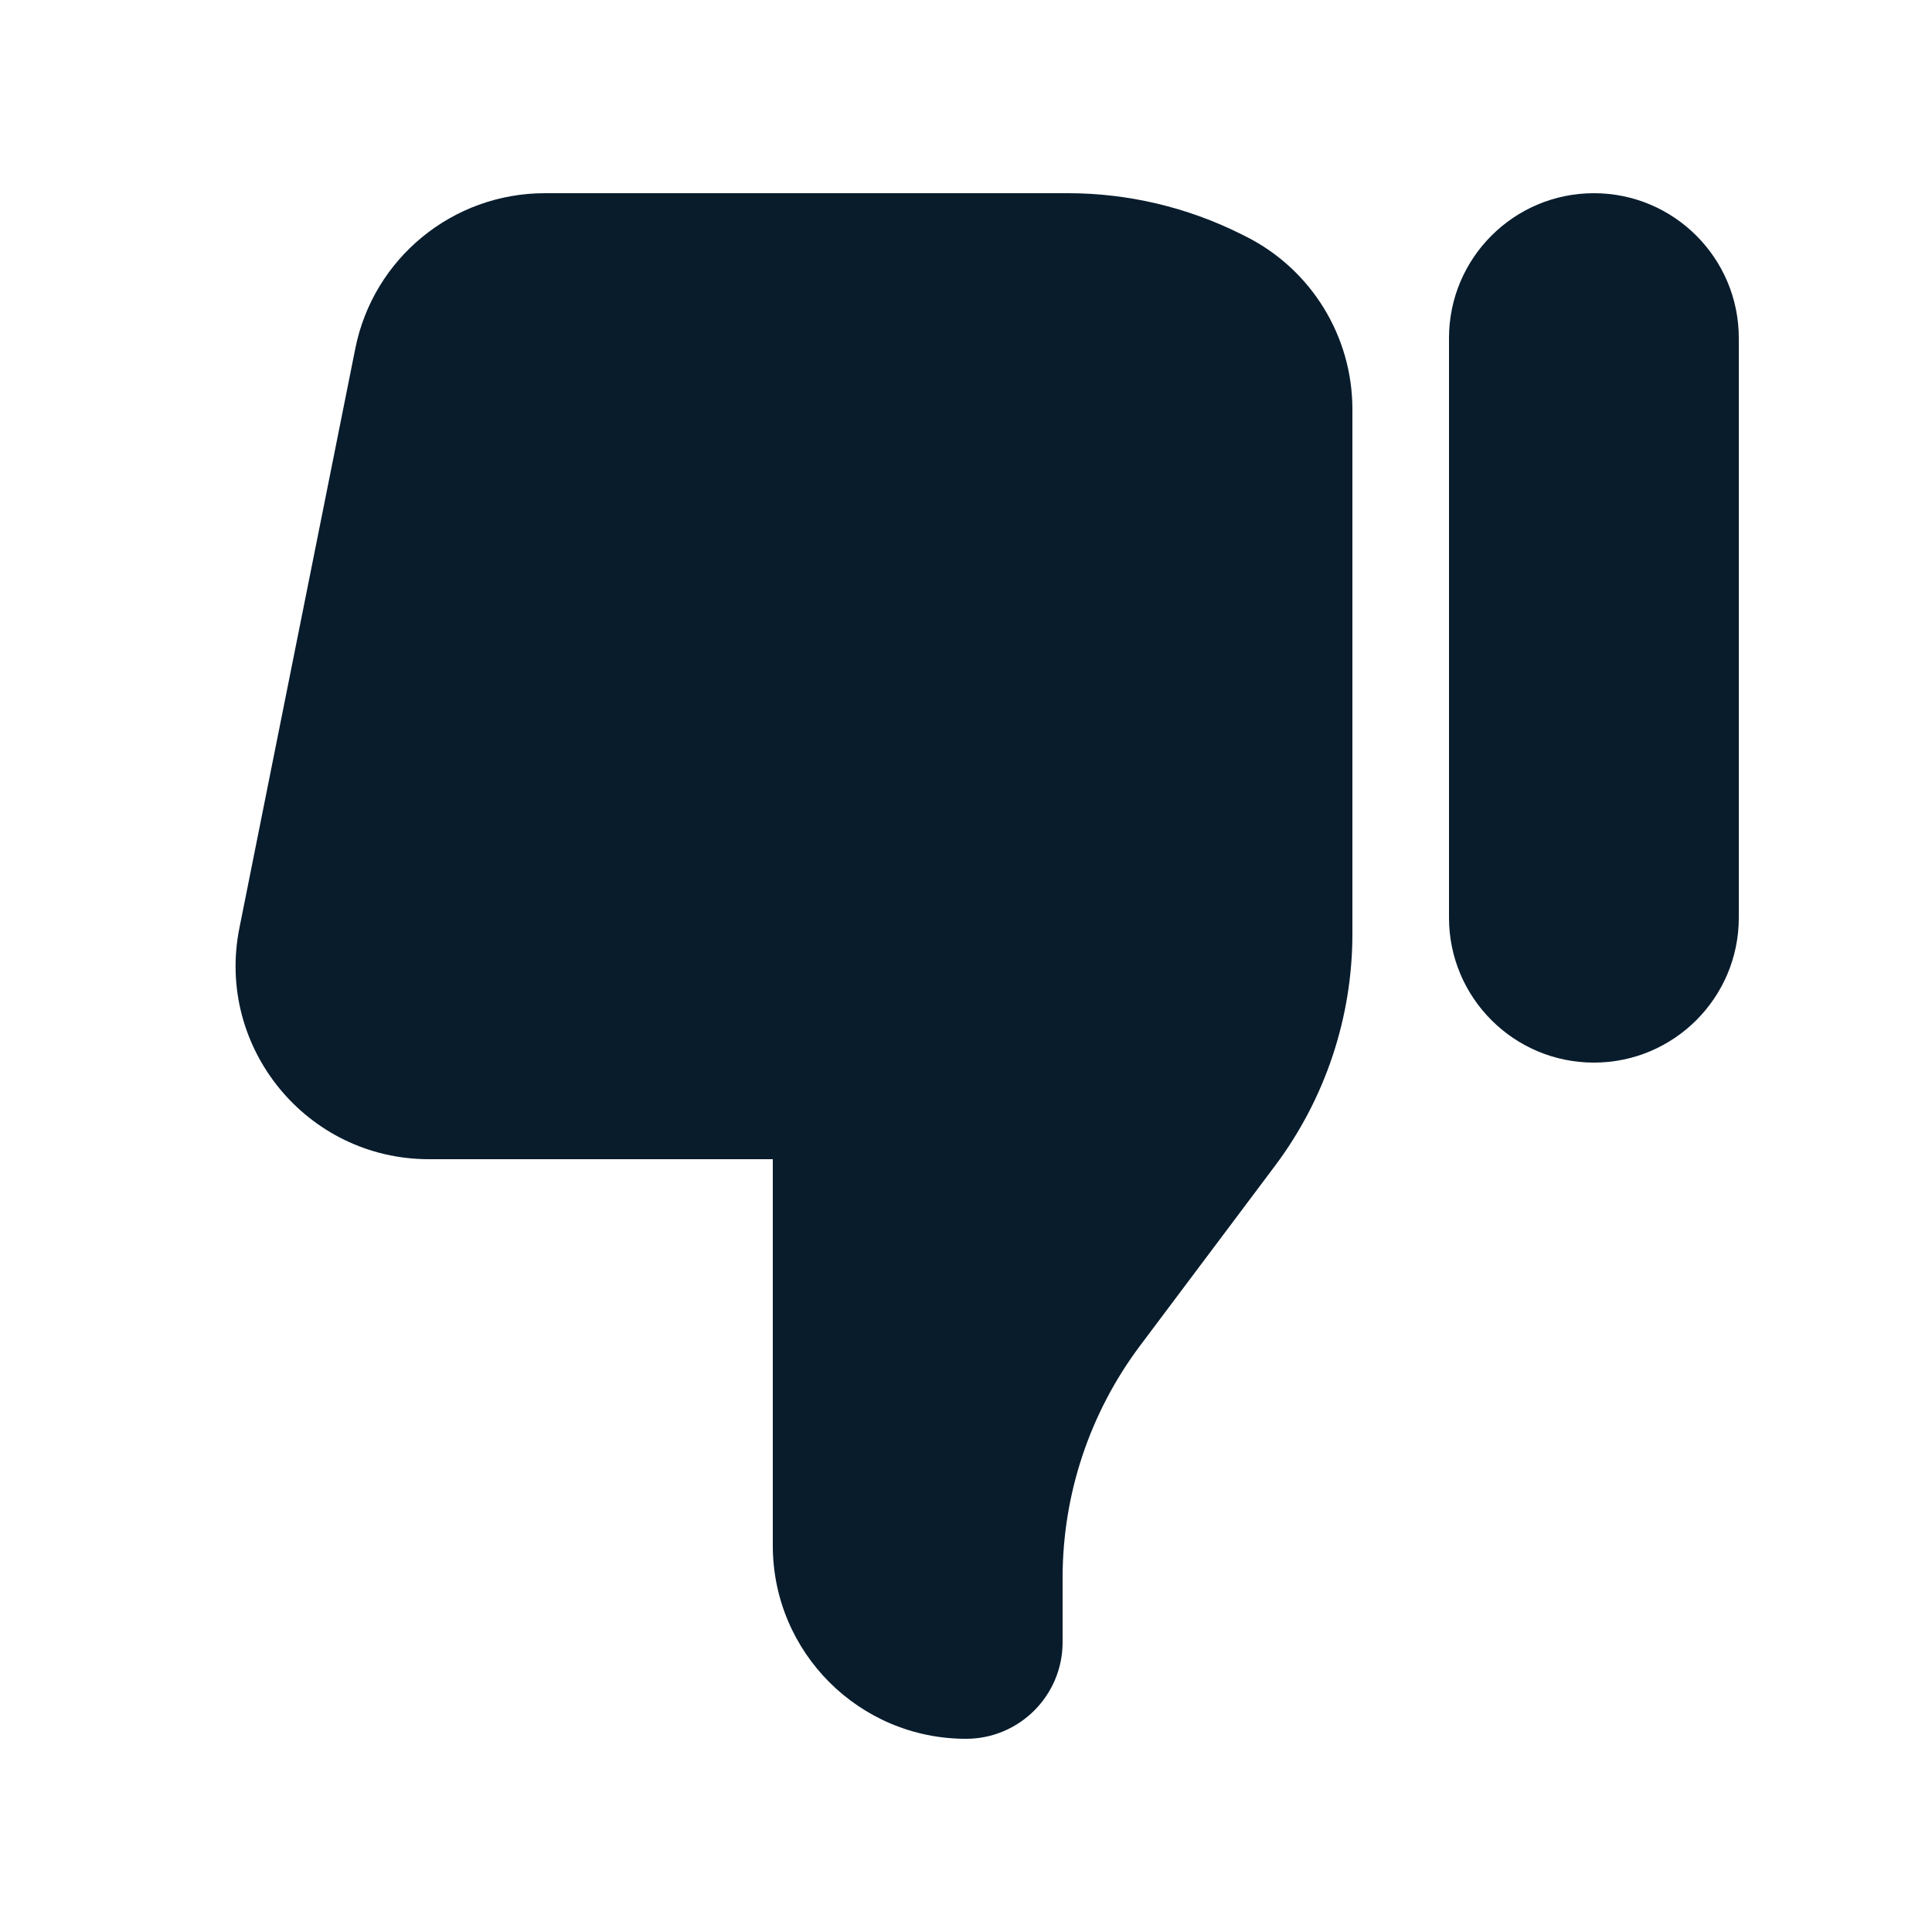
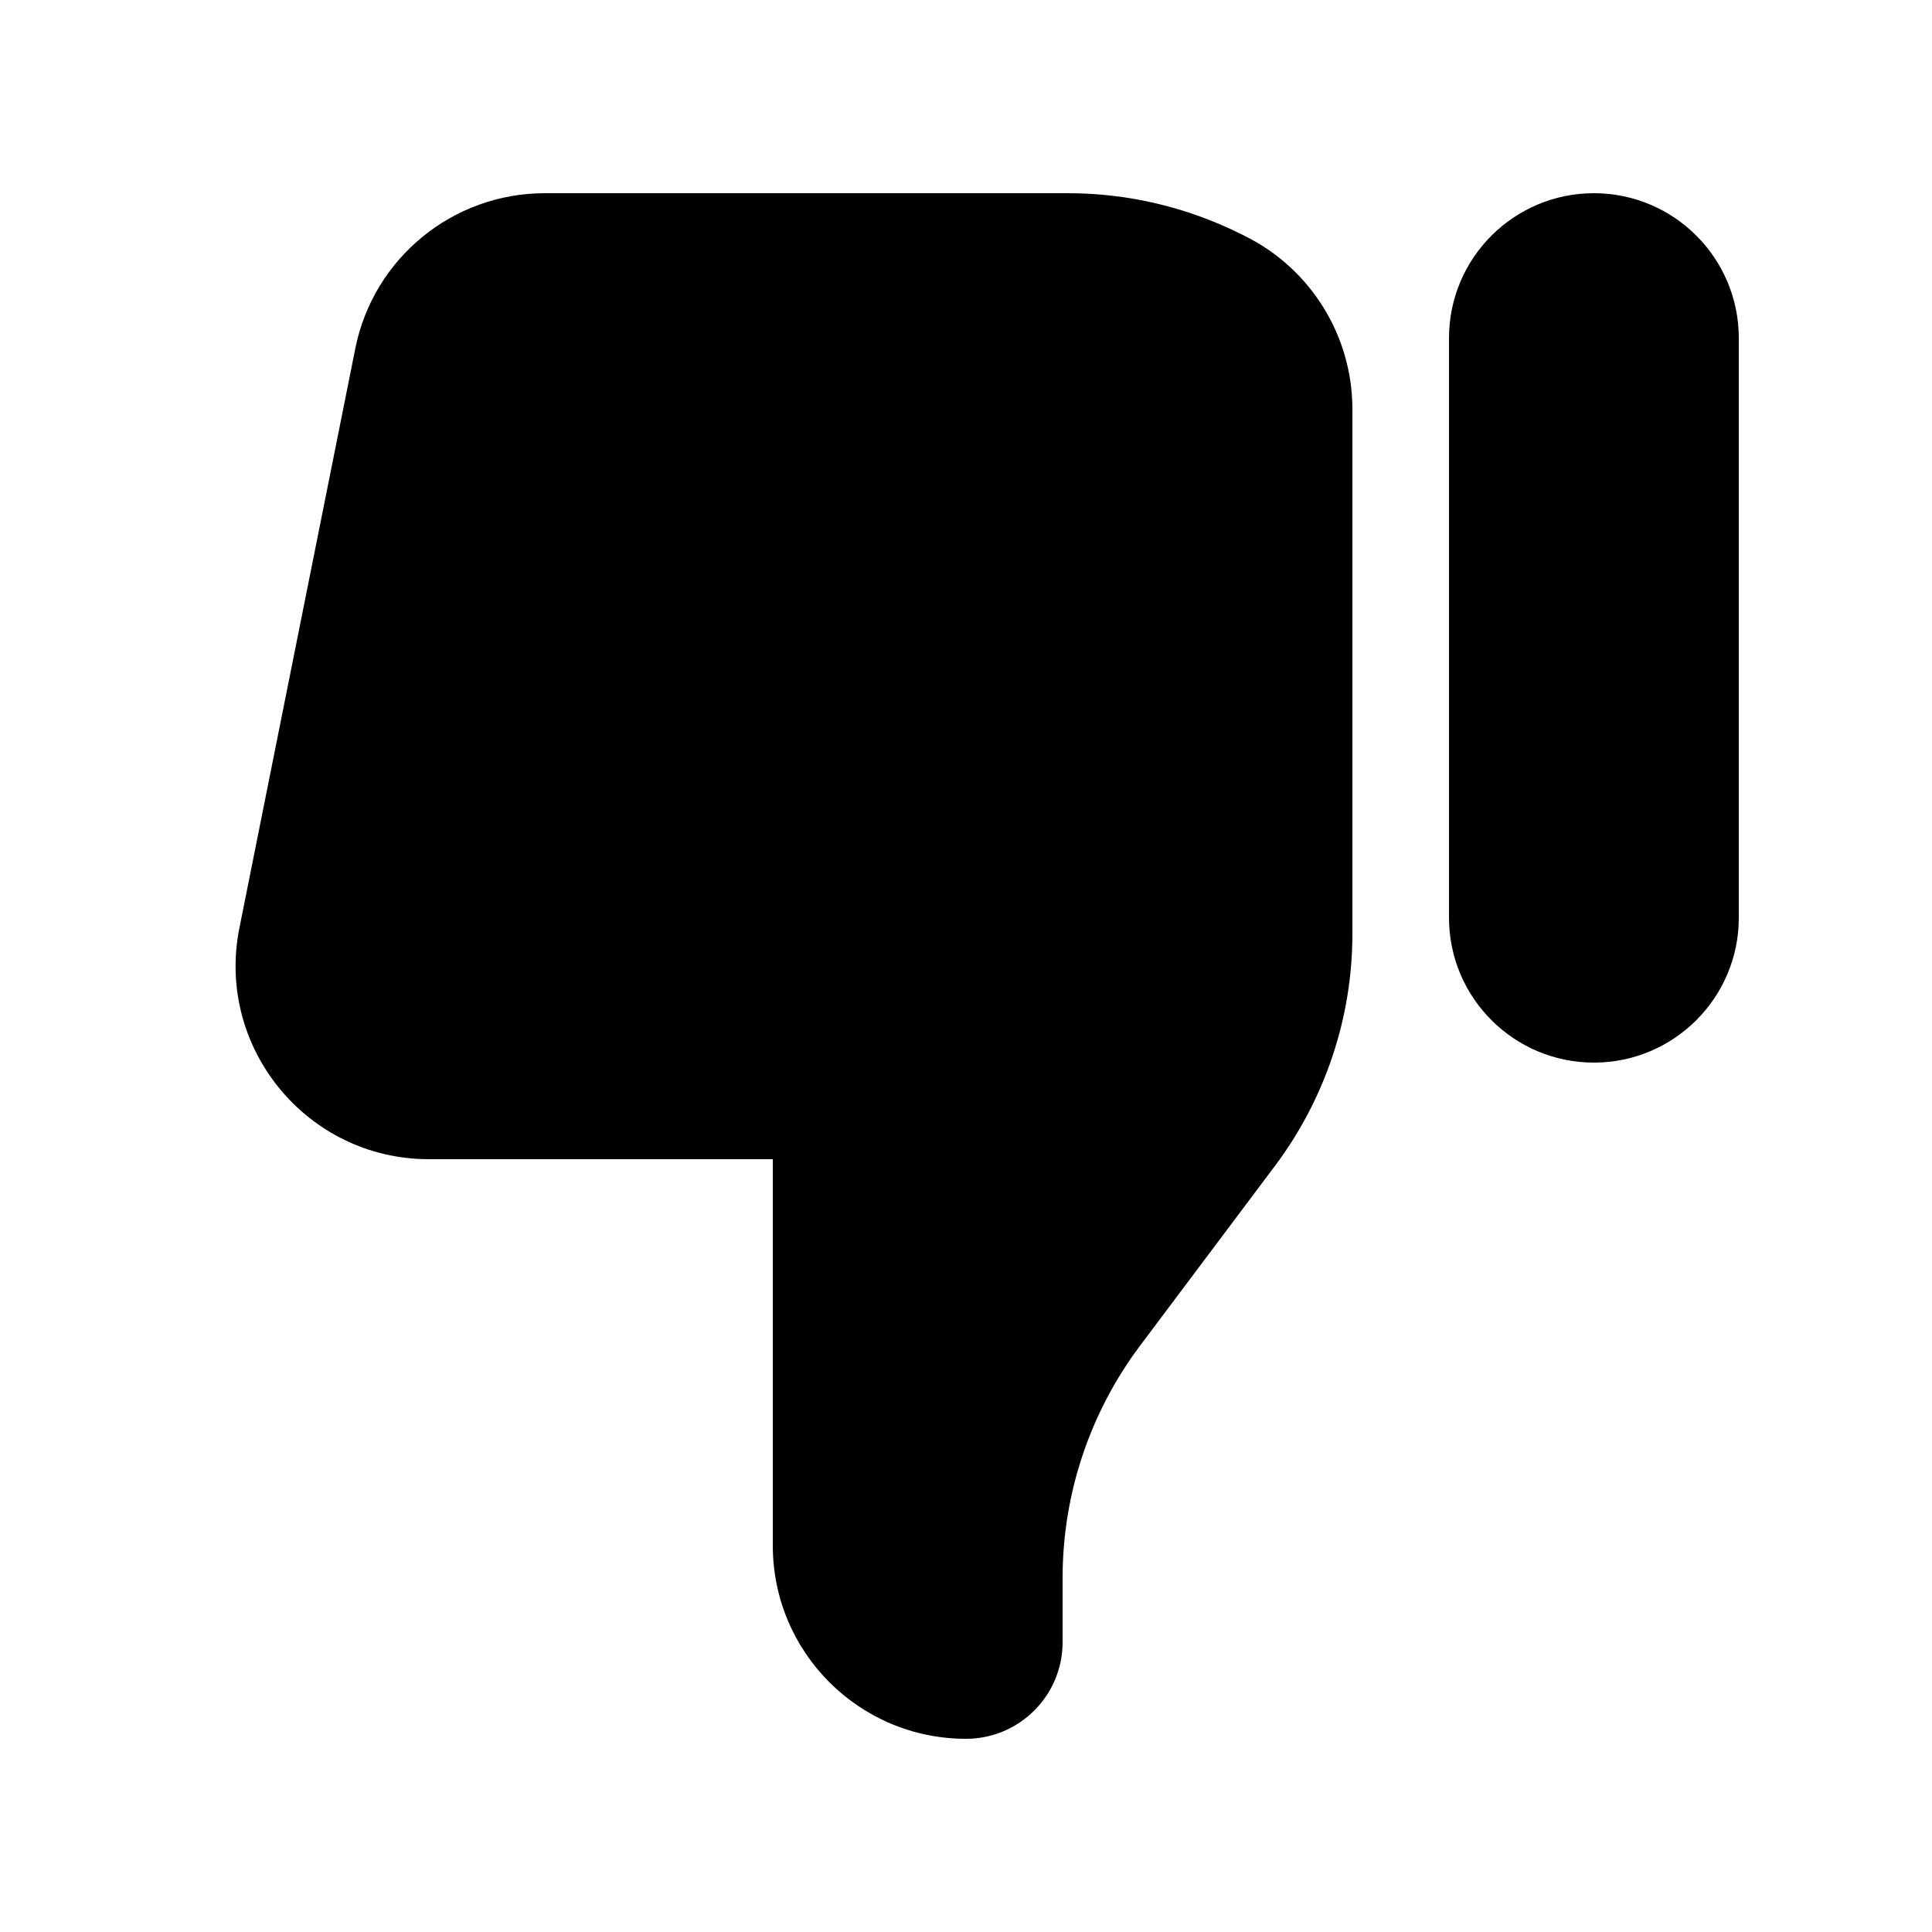
<svg xmlns="http://www.w3.org/2000/svg" width="20" height="20" viewBox="0 0 20 20" fill="none">
-   <path d="M18 9.5C18 10.328 17.328 11 16.5 11C15.672 11 15 10.328 15 9.5V3.5C15 2.672 15.672 2 16.5 2C17.328 2 18 2.672 18 3.5V9.5Z" fill="#081C2C" />
-   <path d="M14 9.667V4.236C14 3.479 13.572 2.786 12.895 2.447L12.845 2.422C12.289 2.145 11.677 2 11.056 2L5.64 2C4.686 2 3.865 2.673 3.678 3.608L2.478 9.608C2.231 10.845 3.178 12 4.44 12H8V16C8 17.105 8.895 18 10 18C10.552 18 11 17.552 11 17V16.333C11 15.468 11.281 14.626 11.8 13.933L13.2 12.067C13.719 11.374 14 10.532 14 9.667Z" fill="#081C2C" />
+   <path d="M18 9.5C18 10.328 17.328 11 16.5 11C15.672 11 15 10.328 15 9.5V3.5C15 2.672 15.672 2 16.5 2C17.328 2 18 2.672 18 3.5V9.5Z" fill="currentColor" />
+   <path d="M14 9.667V4.236C14 3.479 13.572 2.786 12.895 2.447L12.845 2.422C12.289 2.145 11.677 2 11.056 2L5.64 2C4.686 2 3.865 2.673 3.678 3.608L2.478 9.608C2.231 10.845 3.178 12 4.44 12H8V16C8 17.105 8.895 18 10 18C10.552 18 11 17.552 11 17V16.333C11 15.468 11.281 14.626 11.8 13.933L13.2 12.067C13.719 11.374 14 10.532 14 9.667Z" fill="currentColor" />
</svg>
